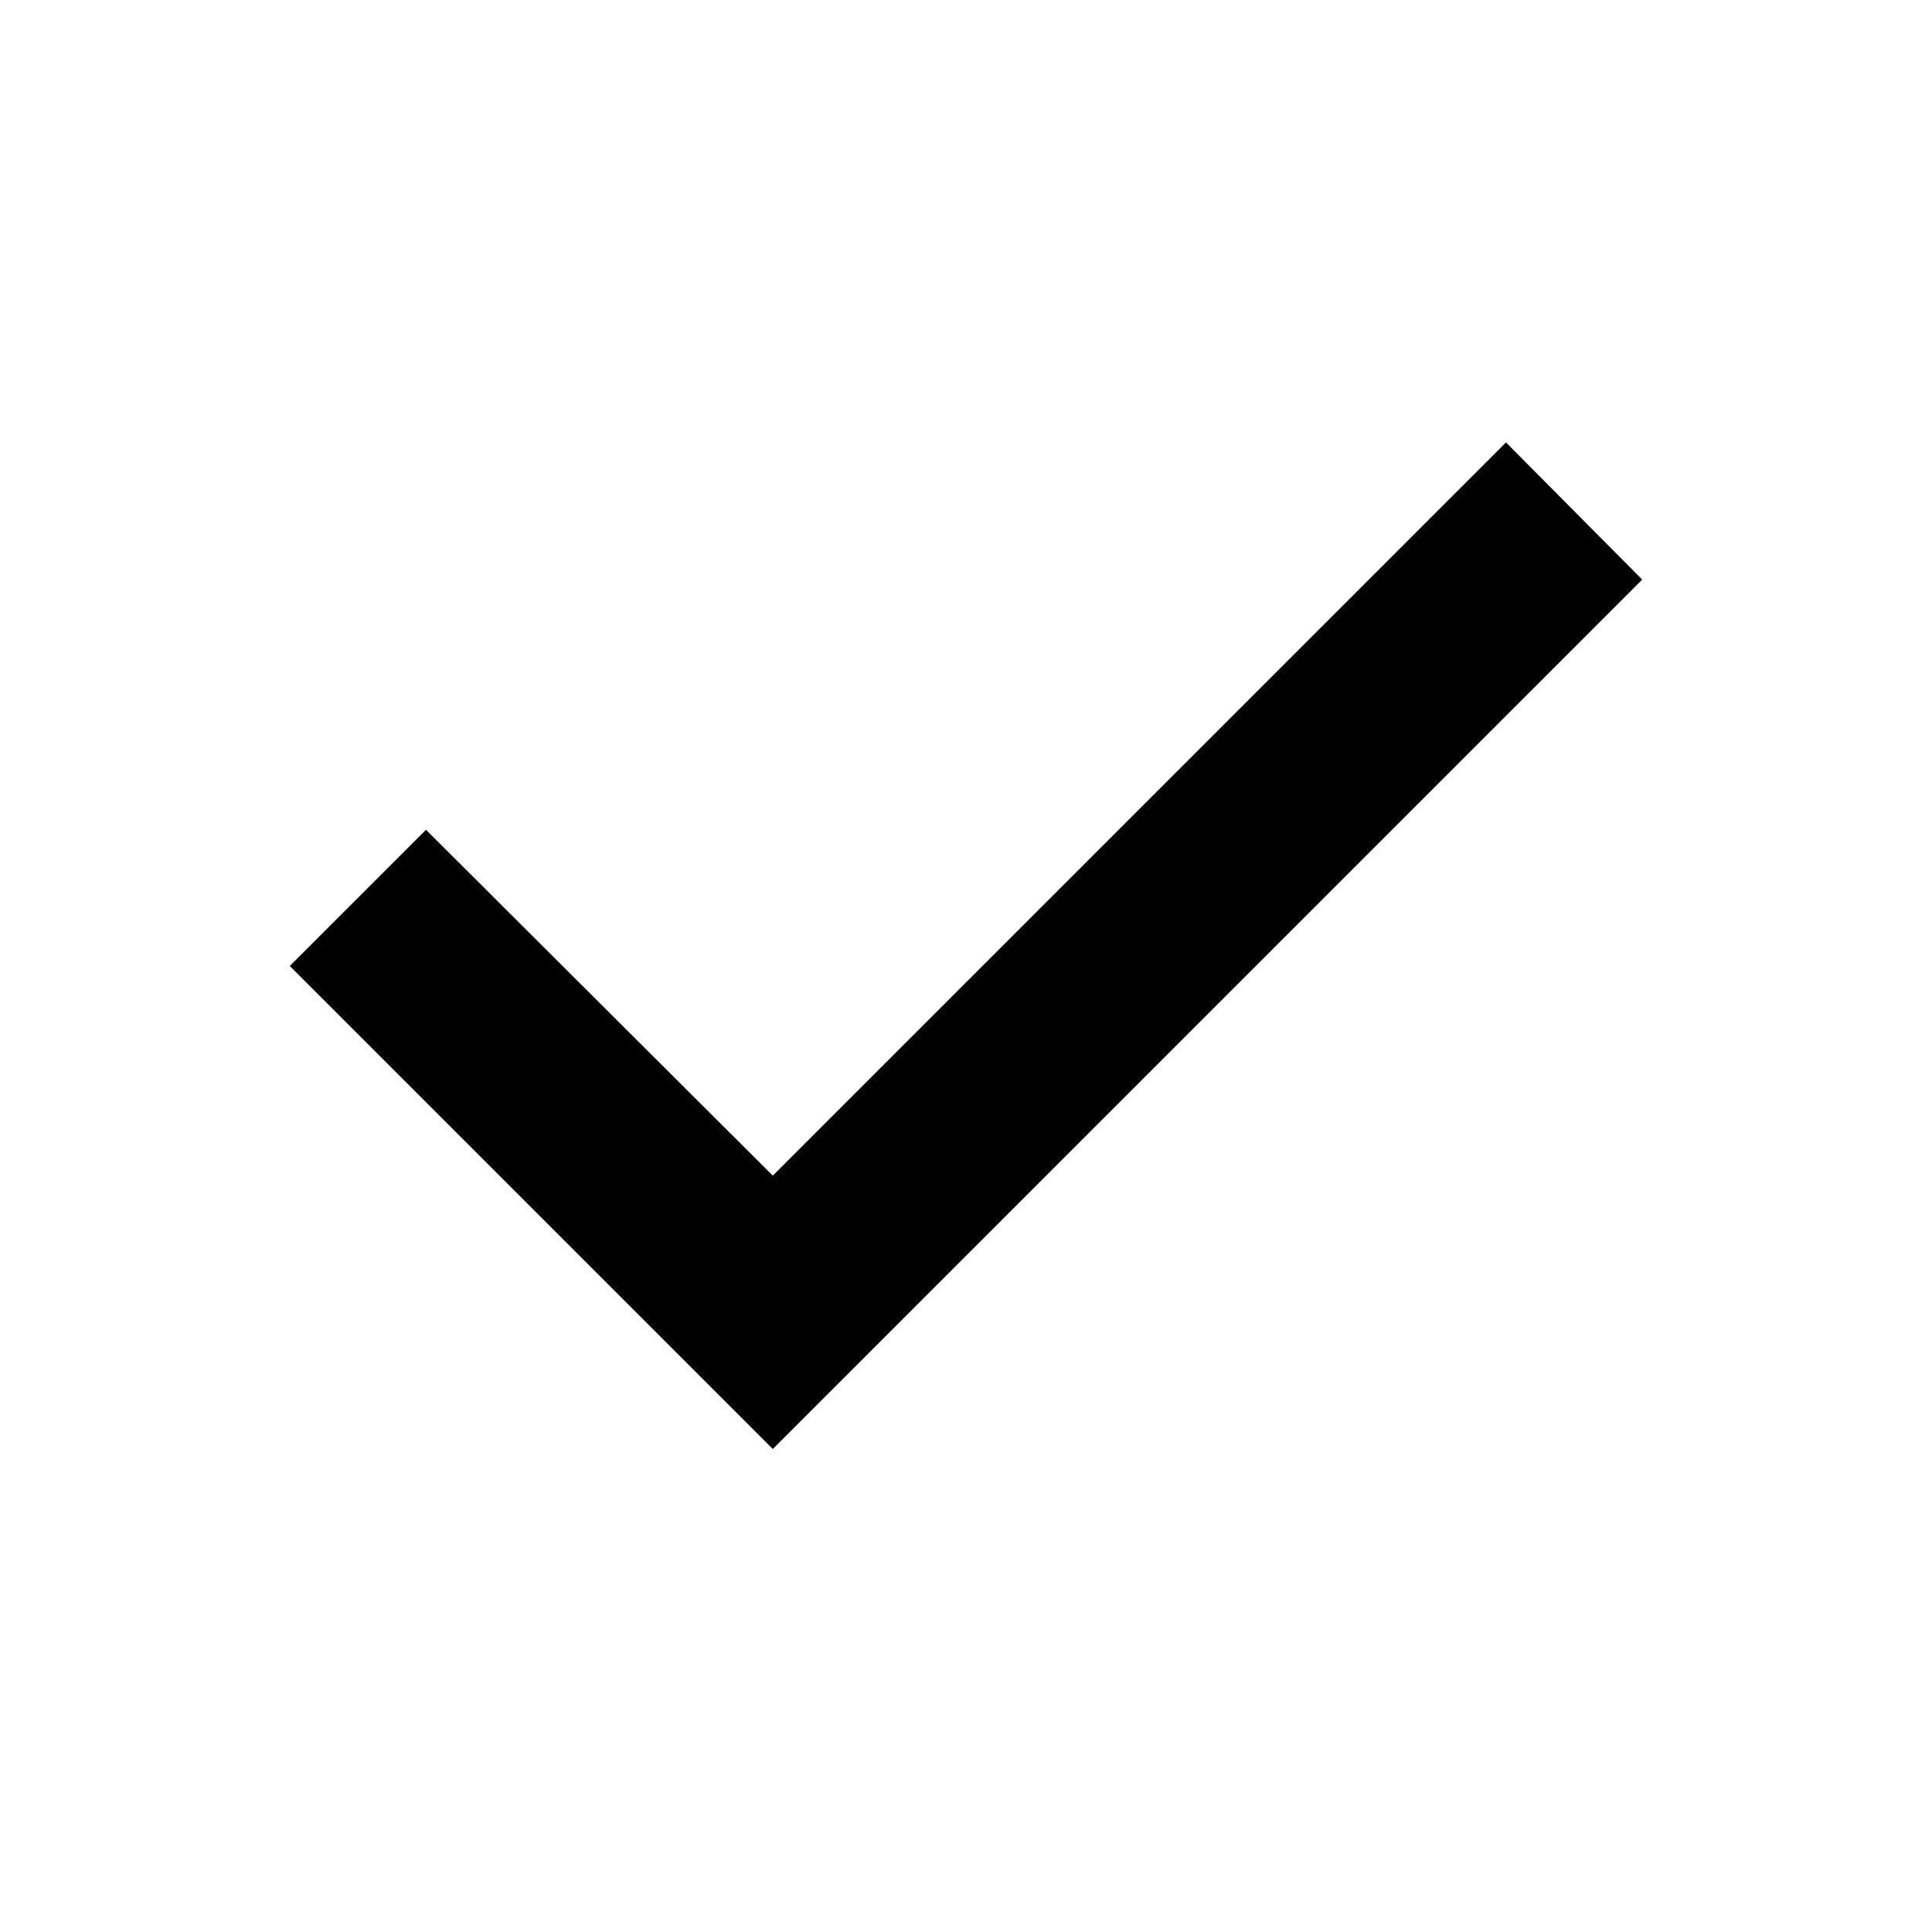
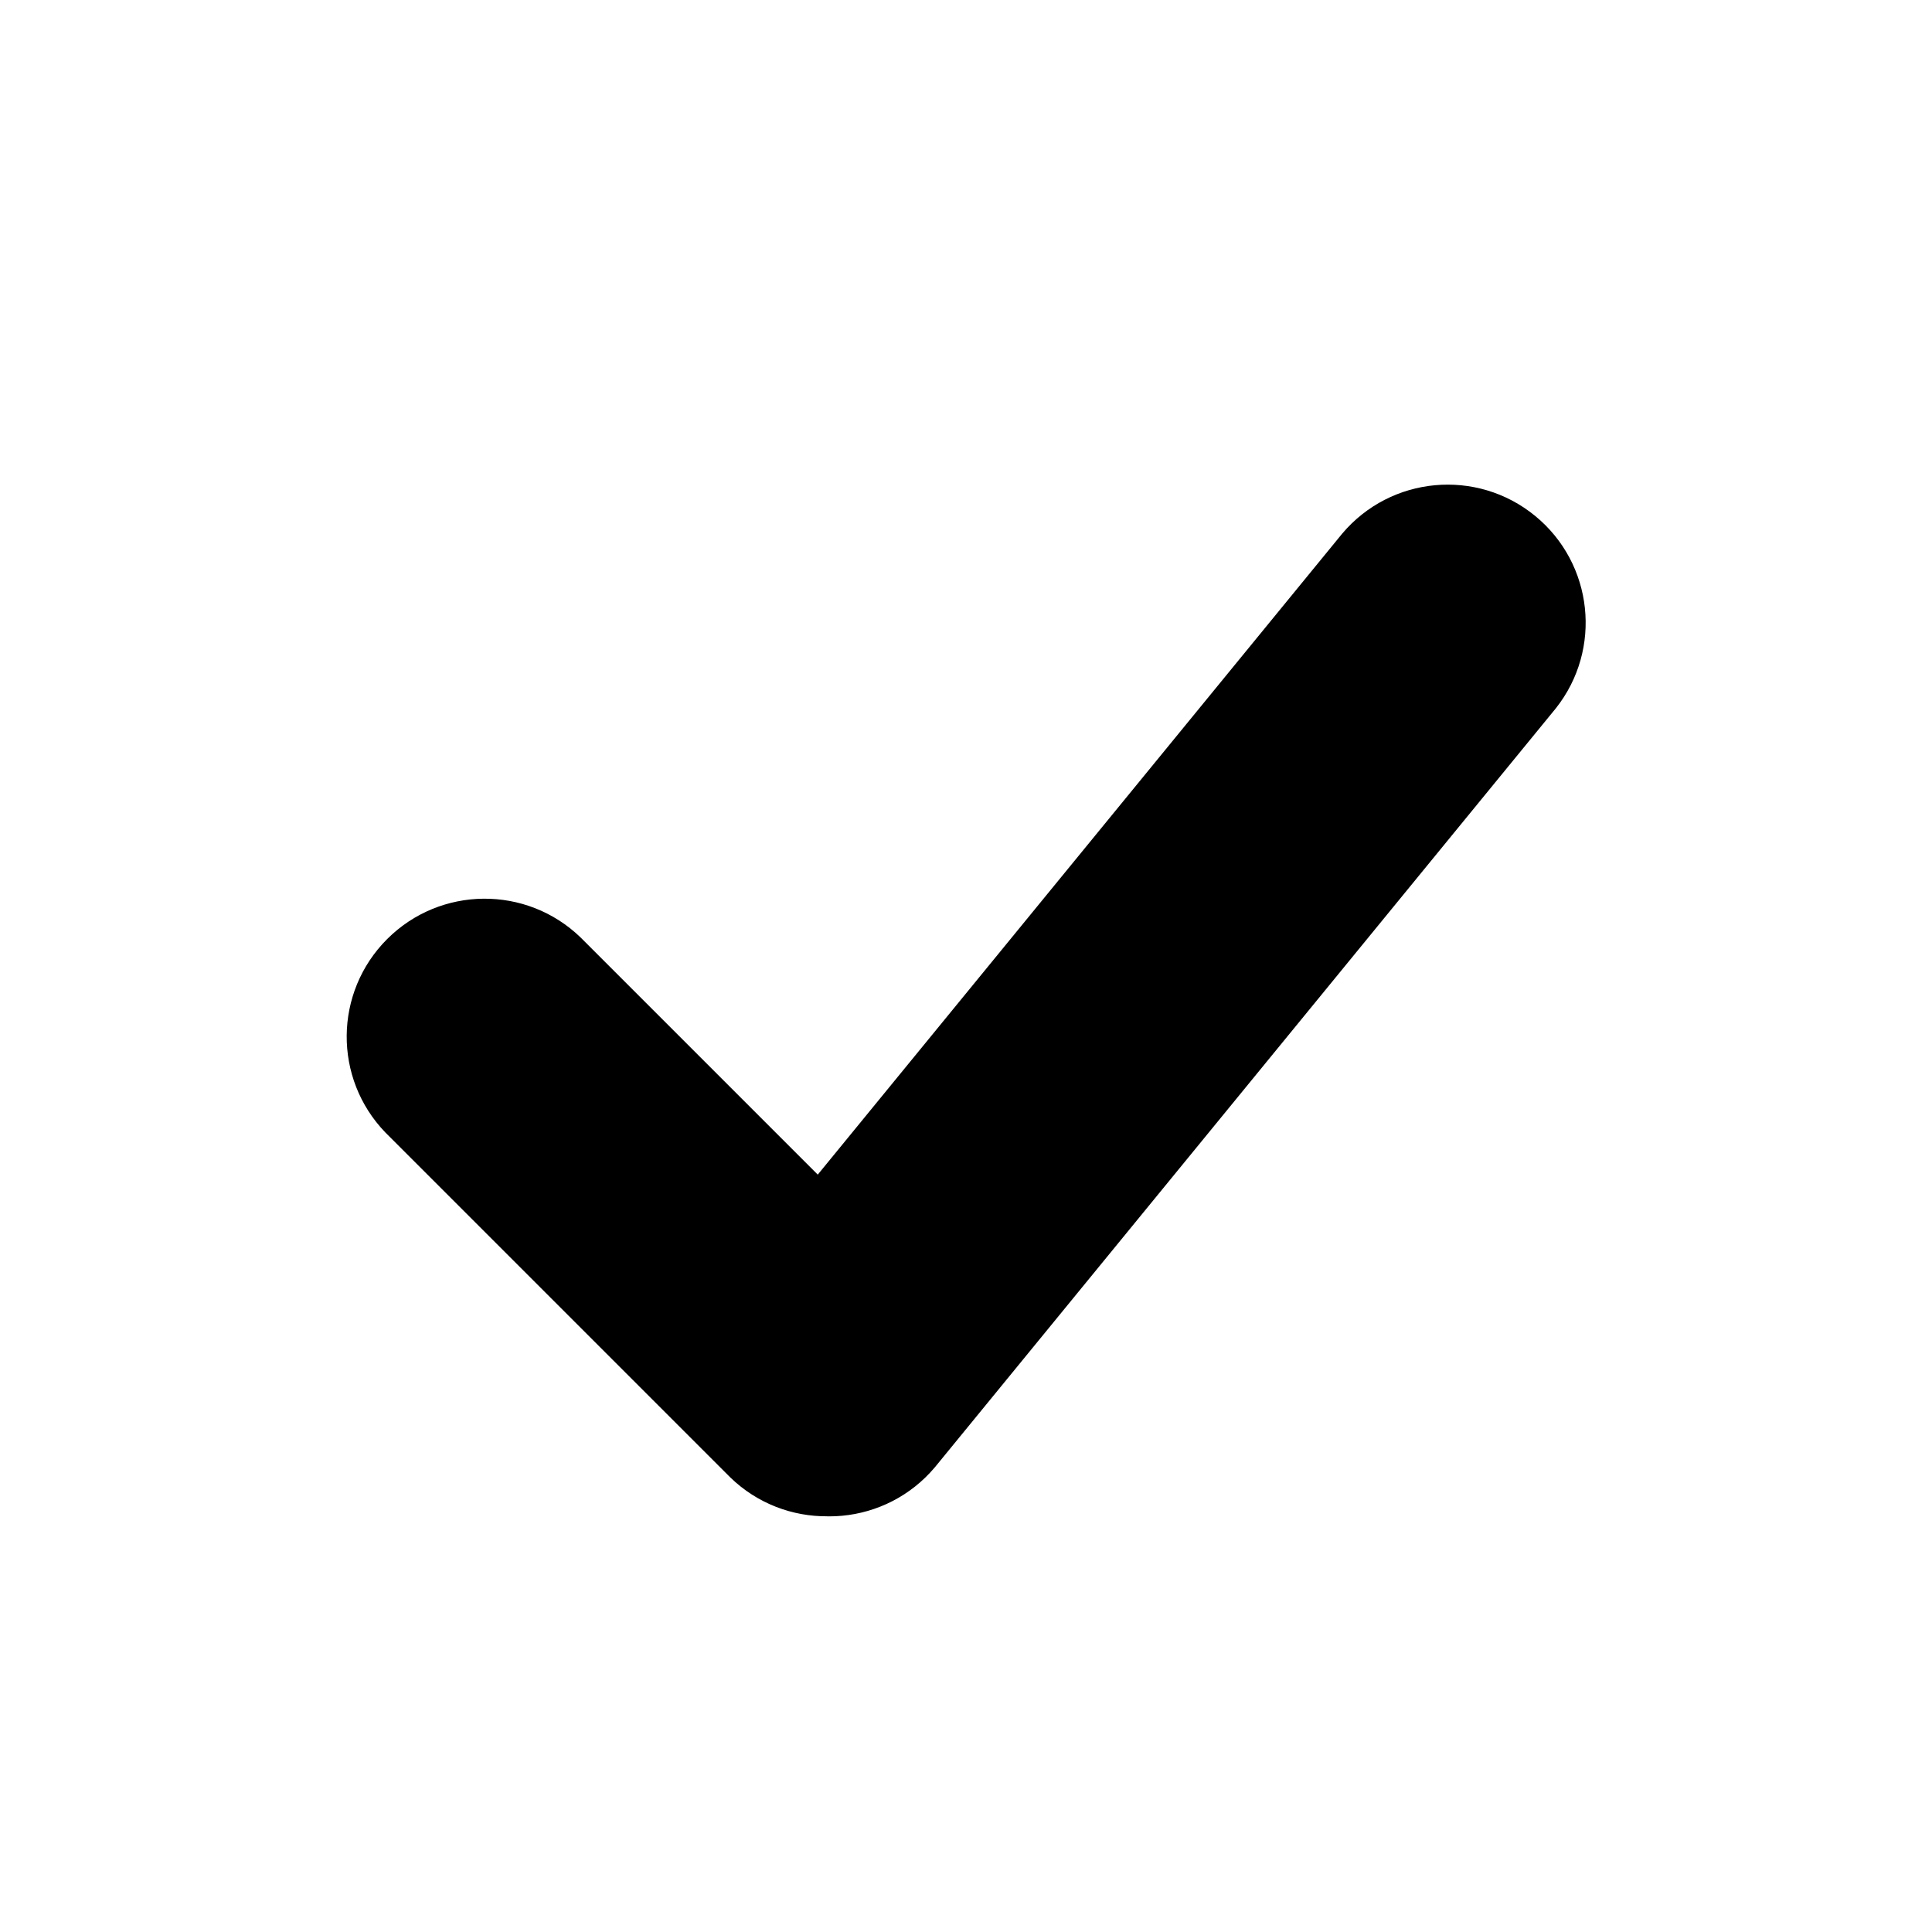
- <svg xmlns="http://www.w3.org/2000/svg" width="20" height="20" version="1.1" viewBox="0 0 20 20" id="svg17087">
-   <defs id="defs17091" />
-   <path d="M 15.59,4.58 17,6 8,15 3,10 4.41,8.59 8,12.17 Z" id="path17085" />
+ <svg xmlns="http://www.w3.org/2000/svg" width="14" height="14" viewBox="0 0 14 14">
+   <path d="M2.793,8.207 L5.293,10.707 A1.0,1.0 0 0 0 6.707,9.293 L4.207,6.793 A1.0,1.0 0 0 0 2.793,8.207 Z M6.774,10.633 L11.274,5.133 A1.0,1.0 0 0 0 9.726,3.867 L5.226,9.367 A1.0,1.0 0 0 0 6.774,10.633 Z" />
</svg>
